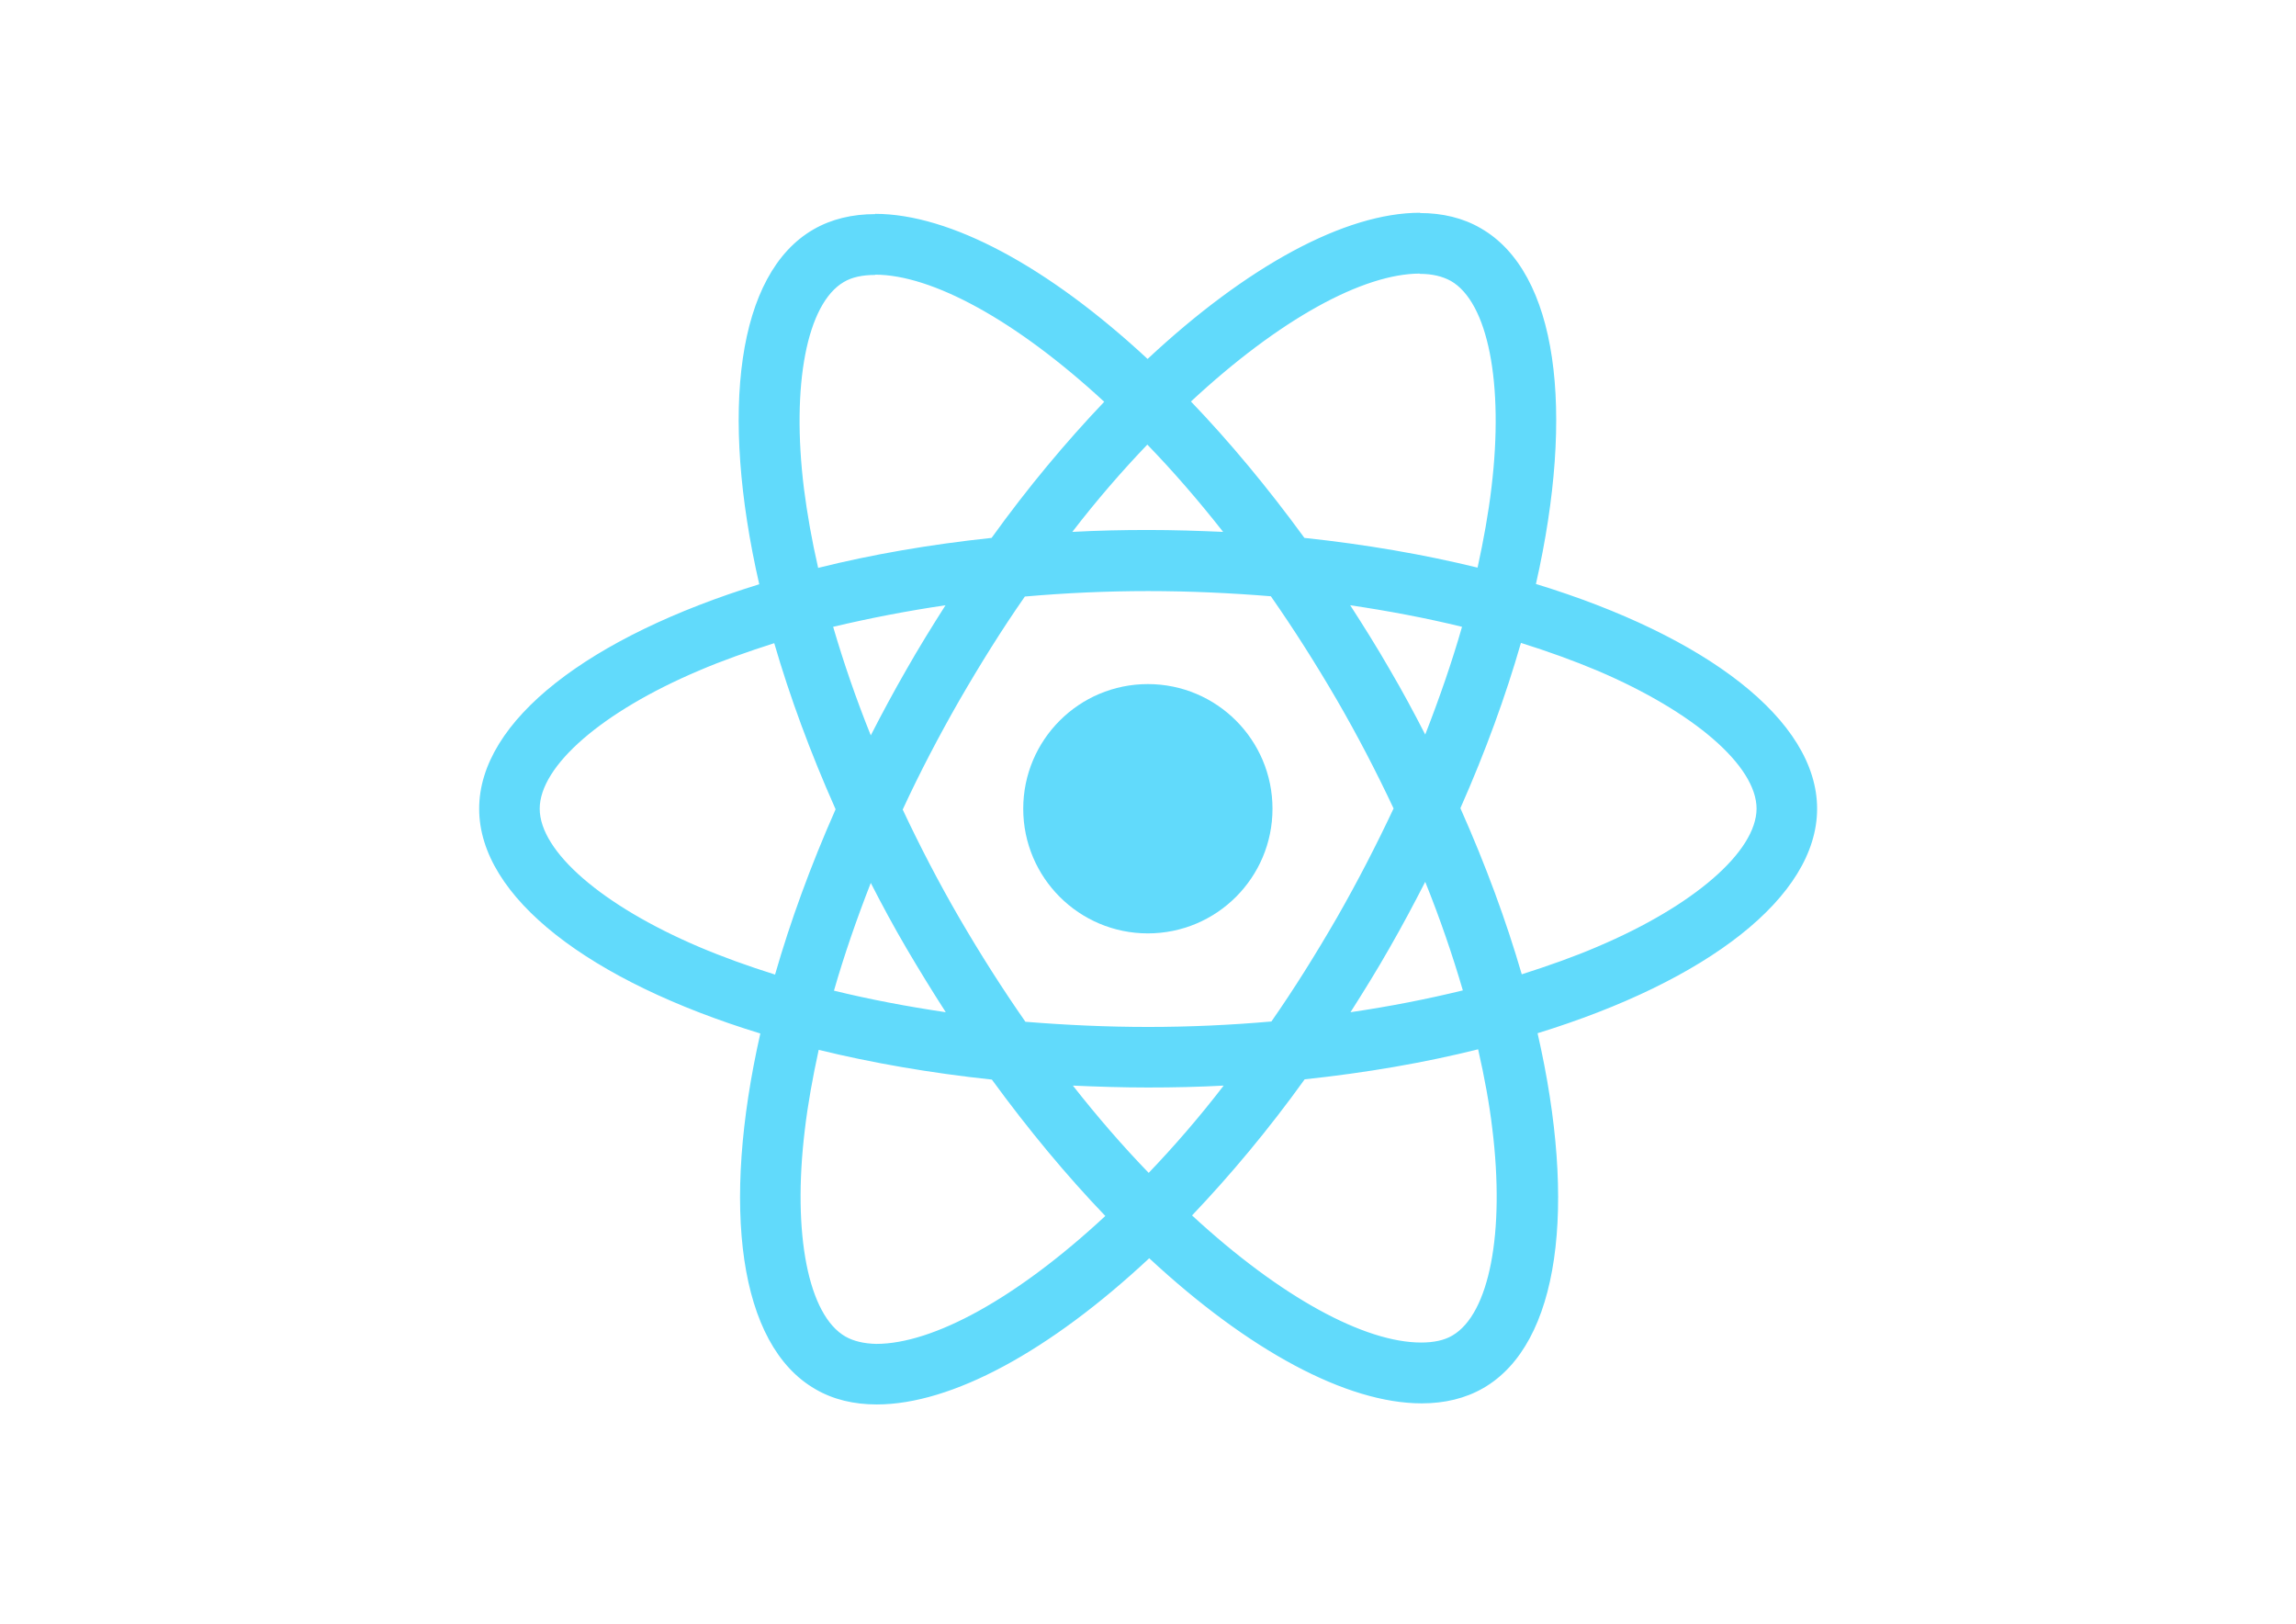
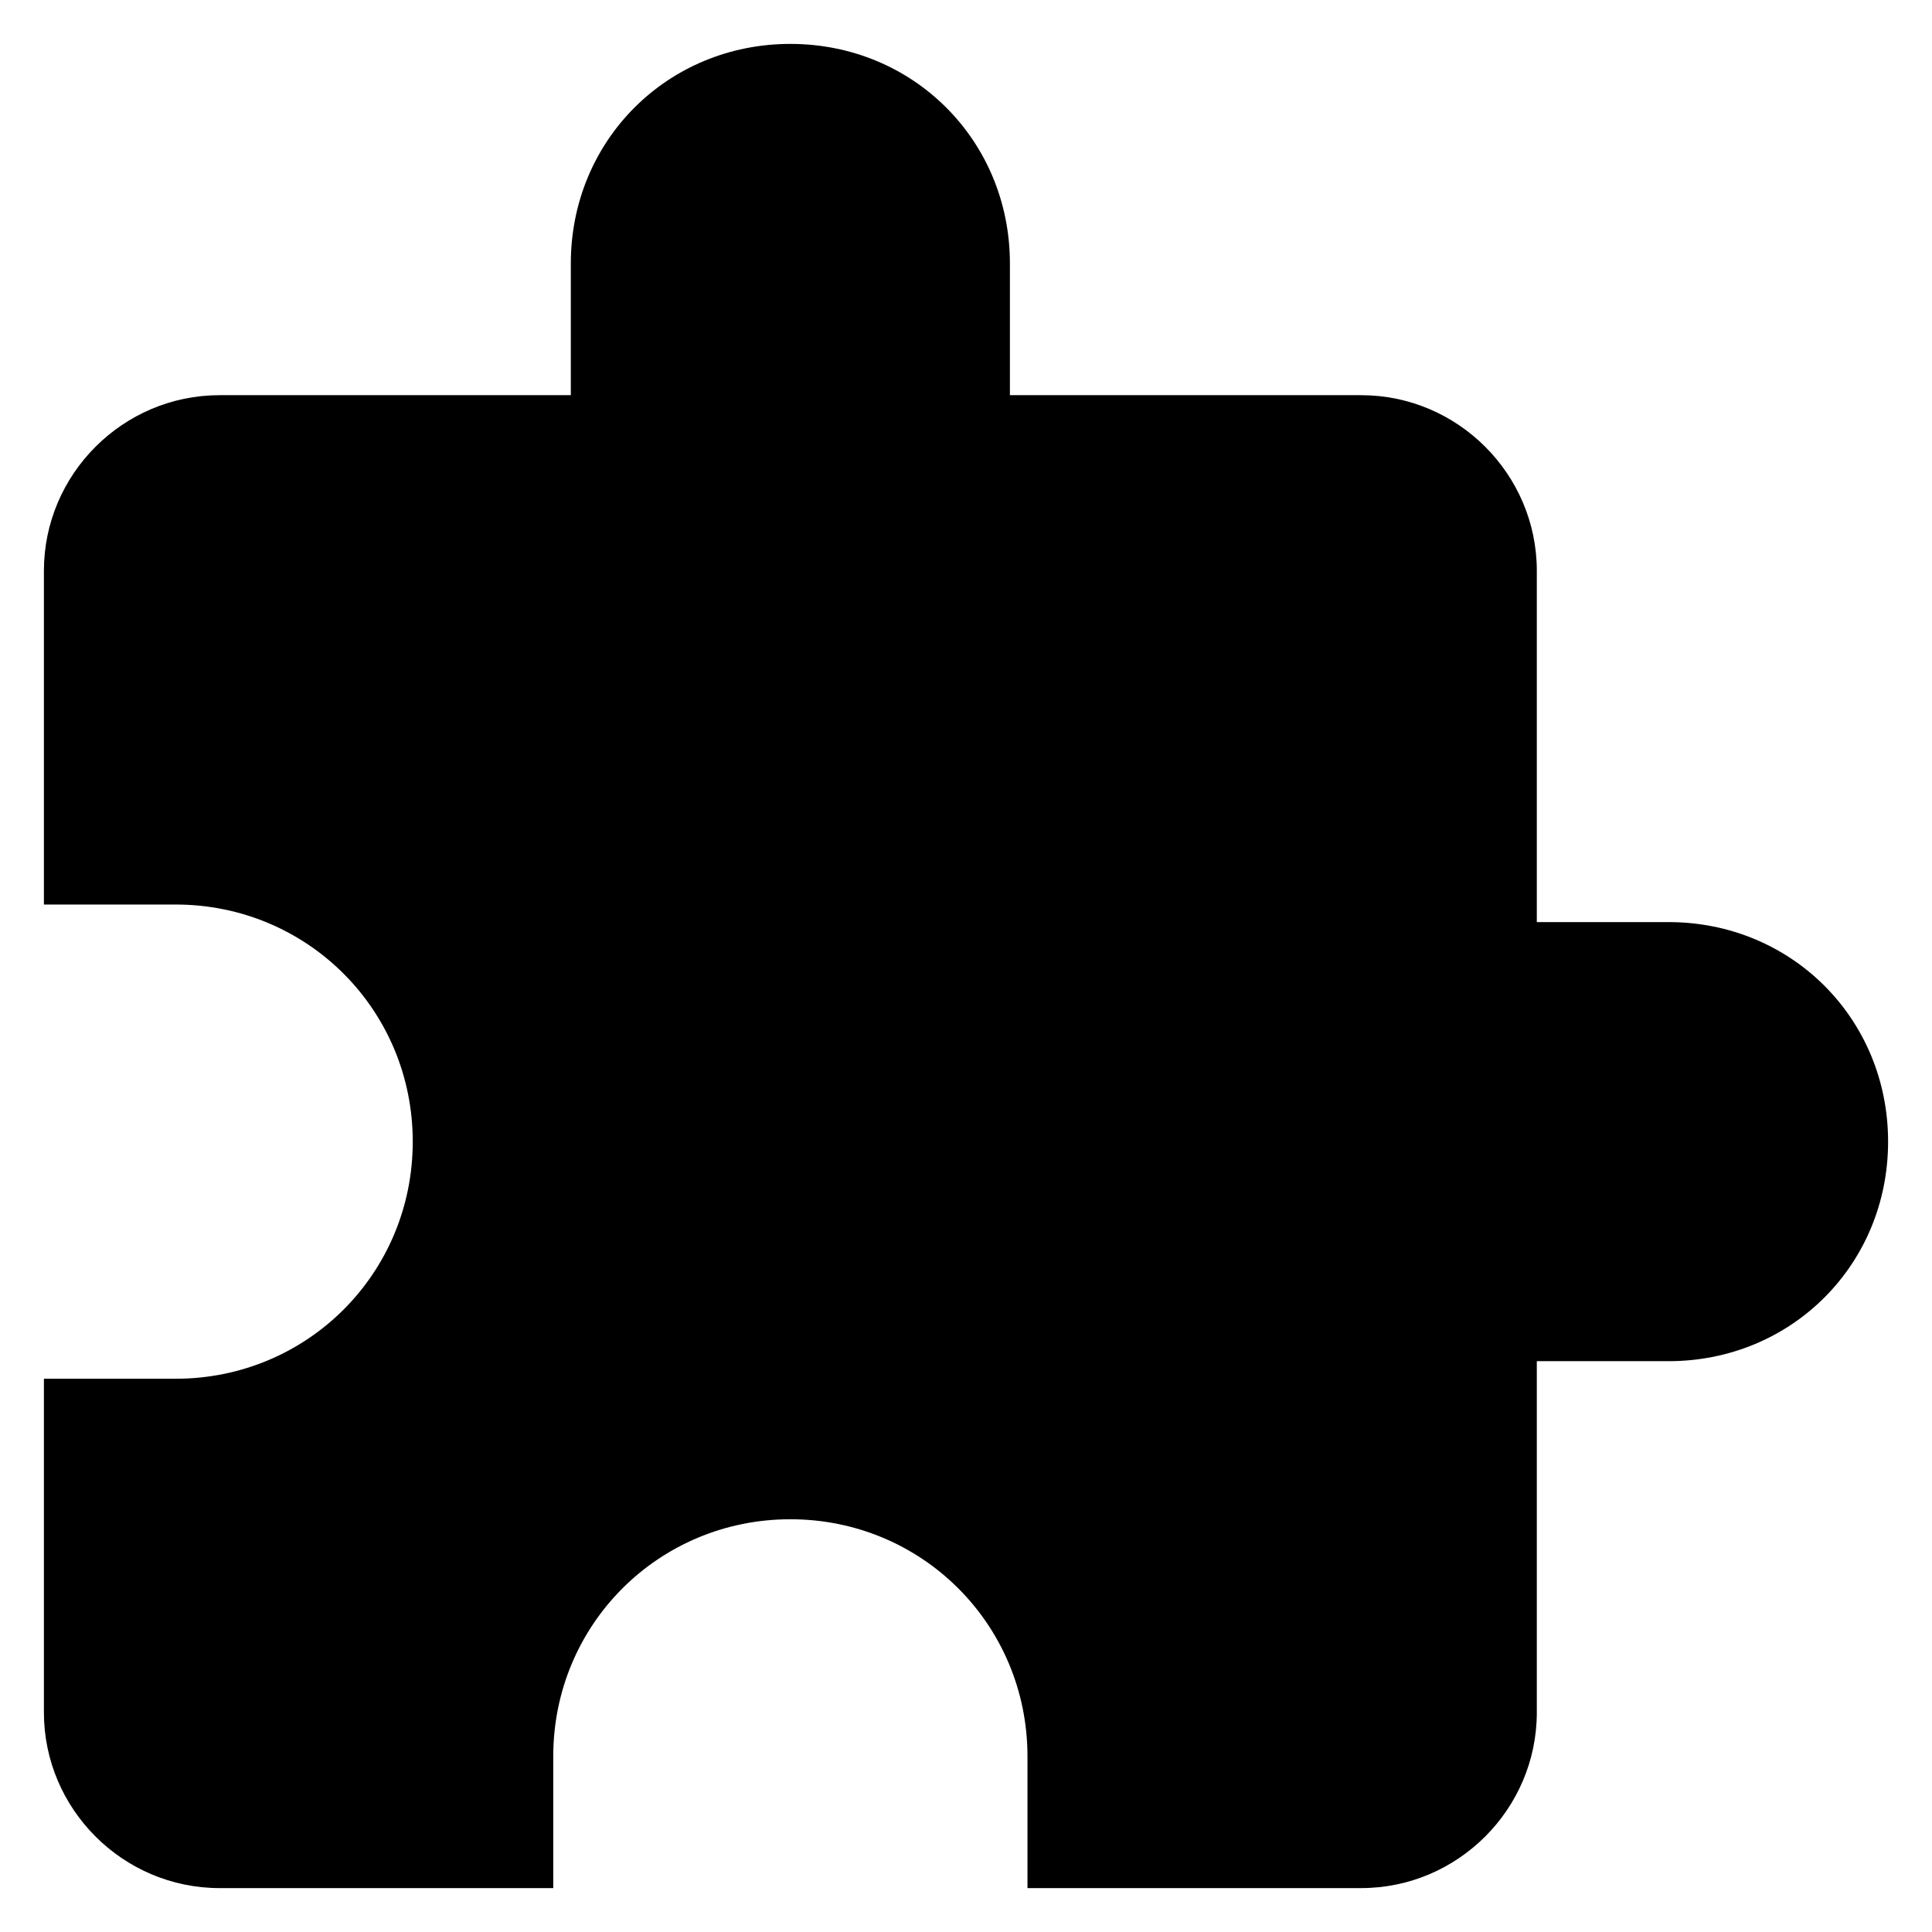
- <svg xmlns="http://www.w3.org/2000/svg" viewBox="0 0 841.9 595.3">
-   <g fill="#61DAFB">
-     <path d="M666.3 296.5c0-32.5-40.7-63.3-103.1-82.4 14.4-63.6 8-114.2-20.2-130.4-6.5-3.8-14.1-5.6-22.4-5.6v22.3c4.6 0 8.3.9 11.4 2.6 13.6 7.8 19.5 37.5 14.9 75.7-1.1 9.4-2.9 19.3-5.1 29.4-19.6-4.8-41-8.5-63.5-10.9-13.5-18.5-27.5-35.3-41.6-50 32.6-30.3 63.2-46.9 84-46.9V78c-27.5 0-63.5 19.6-99.9 53.6-36.4-33.8-72.4-53.2-99.9-53.2v22.3c20.7 0 51.4 16.5 84 46.6-14 14.7-28 31.4-41.3 49.9-22.6 2.4-44 6.1-63.6 11-2.3-10-4-19.7-5.2-29-4.7-38.2 1.1-67.9 14.6-75.8 3-1.8 6.9-2.6 11.5-2.6V78.5c-8.4 0-16 1.8-22.6 5.6-28.1 16.2-34.4 66.7-19.9 130.1-62.2 19.2-102.7 49.9-102.7 82.3 0 32.5 40.7 63.3 103.1 82.4-14.4 63.6-8 114.2 20.2 130.4 6.5 3.8 14.1 5.6 22.5 5.6 27.5 0 63.5-19.6 99.9-53.6 36.4 33.8 72.4 53.2 99.9 53.2 8.4 0 16-1.8 22.6-5.6 28.1-16.2 34.4-66.7 19.9-130.1 62-19.1 102.5-49.9 102.5-82.3zm-130.2-66.7c-3.7 12.9-8.3 26.2-13.5 39.5-4.1-8-8.4-16-13.1-24-4.6-8-9.5-15.8-14.4-23.4 14.2 2.1 27.9 4.7 41 7.9zm-45.8 106.5c-7.8 13.5-15.8 26.3-24.1 38.2-14.9 1.3-30 2-45.2 2-15.1 0-30.2-.7-45-1.9-8.3-11.9-16.4-24.6-24.2-38-7.6-13.1-14.5-26.4-20.8-39.8 6.2-13.4 13.2-26.8 20.7-39.9 7.8-13.5 15.8-26.3 24.1-38.2 14.9-1.3 30-2 45.2-2 15.1 0 30.2.7 45 1.9 8.3 11.9 16.4 24.6 24.2 38 7.6 13.1 14.5 26.4 20.8 39.8-6.3 13.4-13.2 26.8-20.7 39.9zm32.3-13c5.4 13.4 10 26.8 13.8 39.8-13.1 3.2-26.9 5.9-41.2 8 4.9-7.7 9.8-15.6 14.4-23.7 4.6-8 8.9-16.1 13-24.1zM421.2 430c-9.3-9.6-18.6-20.3-27.8-32 9 .4 18.2.7 27.5.7 9.4 0 18.7-.2 27.8-.7-9 11.7-18.3 22.4-27.5 32zm-74.4-58.9c-14.2-2.1-27.9-4.7-41-7.9 3.7-12.9 8.3-26.2 13.5-39.5 4.1 8 8.4 16 13.1 24 4.7 8 9.5 15.8 14.4 23.4zM420.7 163c9.3 9.6 18.6 20.3 27.8 32-9-.4-18.2-.7-27.5-.7-9.4 0-18.7.2-27.8.7 9-11.7 18.3-22.4 27.5-32zm-74 58.9c-4.9 7.7-9.8 15.6-14.4 23.7-4.6 8-8.9 16-13 24-5.4-13.4-10-26.8-13.8-39.8 13.1-3.1 26.9-5.8 41.2-7.9zm-90.5 125.2c-35.4-15.1-58.3-34.9-58.3-50.6 0-15.7 22.9-35.6 58.3-50.6 8.6-3.7 18-7 27.7-10.1 5.7 19.6 13.2 40 22.5 60.9-9.2 20.8-16.6 41.1-22.2 60.6-9.9-3.1-19.3-6.5-28-10.2zM310 490c-13.6-7.8-19.5-37.5-14.9-75.7 1.1-9.4 2.9-19.3 5.1-29.4 19.6 4.8 41 8.5 63.5 10.9 13.5 18.5 27.5 35.3 41.6 50-32.6 30.3-63.2 46.9-84 46.9-4.5-.1-8.3-1-11.3-2.7zm237.2-76.2c4.7 38.2-1.1 67.9-14.6 75.8-3 1.8-6.9 2.6-11.5 2.6-20.7 0-51.4-16.5-84-46.6 14-14.7 28-31.4 41.3-49.9 22.6-2.4 44-6.1 63.6-11 2.3 10.1 4.1 19.8 5.2 29.1zm38.5-66.7c-8.6 3.7-18 7-27.7 10.1-5.7-19.6-13.2-40-22.5-60.9 9.2-20.8 16.6-41.1 22.2-60.6 9.9 3.1 19.3 6.5 28.1 10.2 35.4 15.1 58.3 34.9 58.3 50.6-.1 15.7-23 35.6-58.4 50.6zM320.8 78.4z" />
-     <circle cx="420.9" cy="296.5" r="45.7" />
-     <path d="M520.5 78.1z" />
+ <svg xmlns="http://www.w3.org/2000/svg" width="22px" height="22px" viewBox="0 0 22 22" version="1.1">
+   <defs />
+   <g id="Page-1" stroke="none" stroke-width="1" fill="none" fill-rule="evenodd">
+     <g id="Core" transform="translate(-253, -211)" fill="#000000">
+       <g id="extension" transform="translate(253.5, 211.5)">
+         <path d="M18.5,10 L17,10 L17,6 C17,4.9 16.1,4 15,4 L11,4 L11,2.5 C11,1.1 9.9,0 8.5,0 C7.1,0 6,1.1 6,2.5 L6,4 L2,4 C0.9,4 0,4.9 0,6 L0,9.8 L1.5,9.8 C3,9.8 4.2,11 4.2,12.5 C4.2,14 3,15.2 1.5,15.2 L0,15.2 L0,19 C0,20.1 0.9,21 2,21 L5.8,21 L5.8,19.5 C5.8,18 7,16.8 8.5,16.8 C10,16.8 11.2,18 11.2,19.5 L11.2,21 L15,21 C16.1,21 17,20.1 17,19 L17,15 L18.5,15 C19.9,15 21,13.9 21,12.5 C21,11.1 19.9,10 18.5,10 L18.5,10 Z" id="Shape" />
+       </g>
+     </g>
  </g>
</svg>
